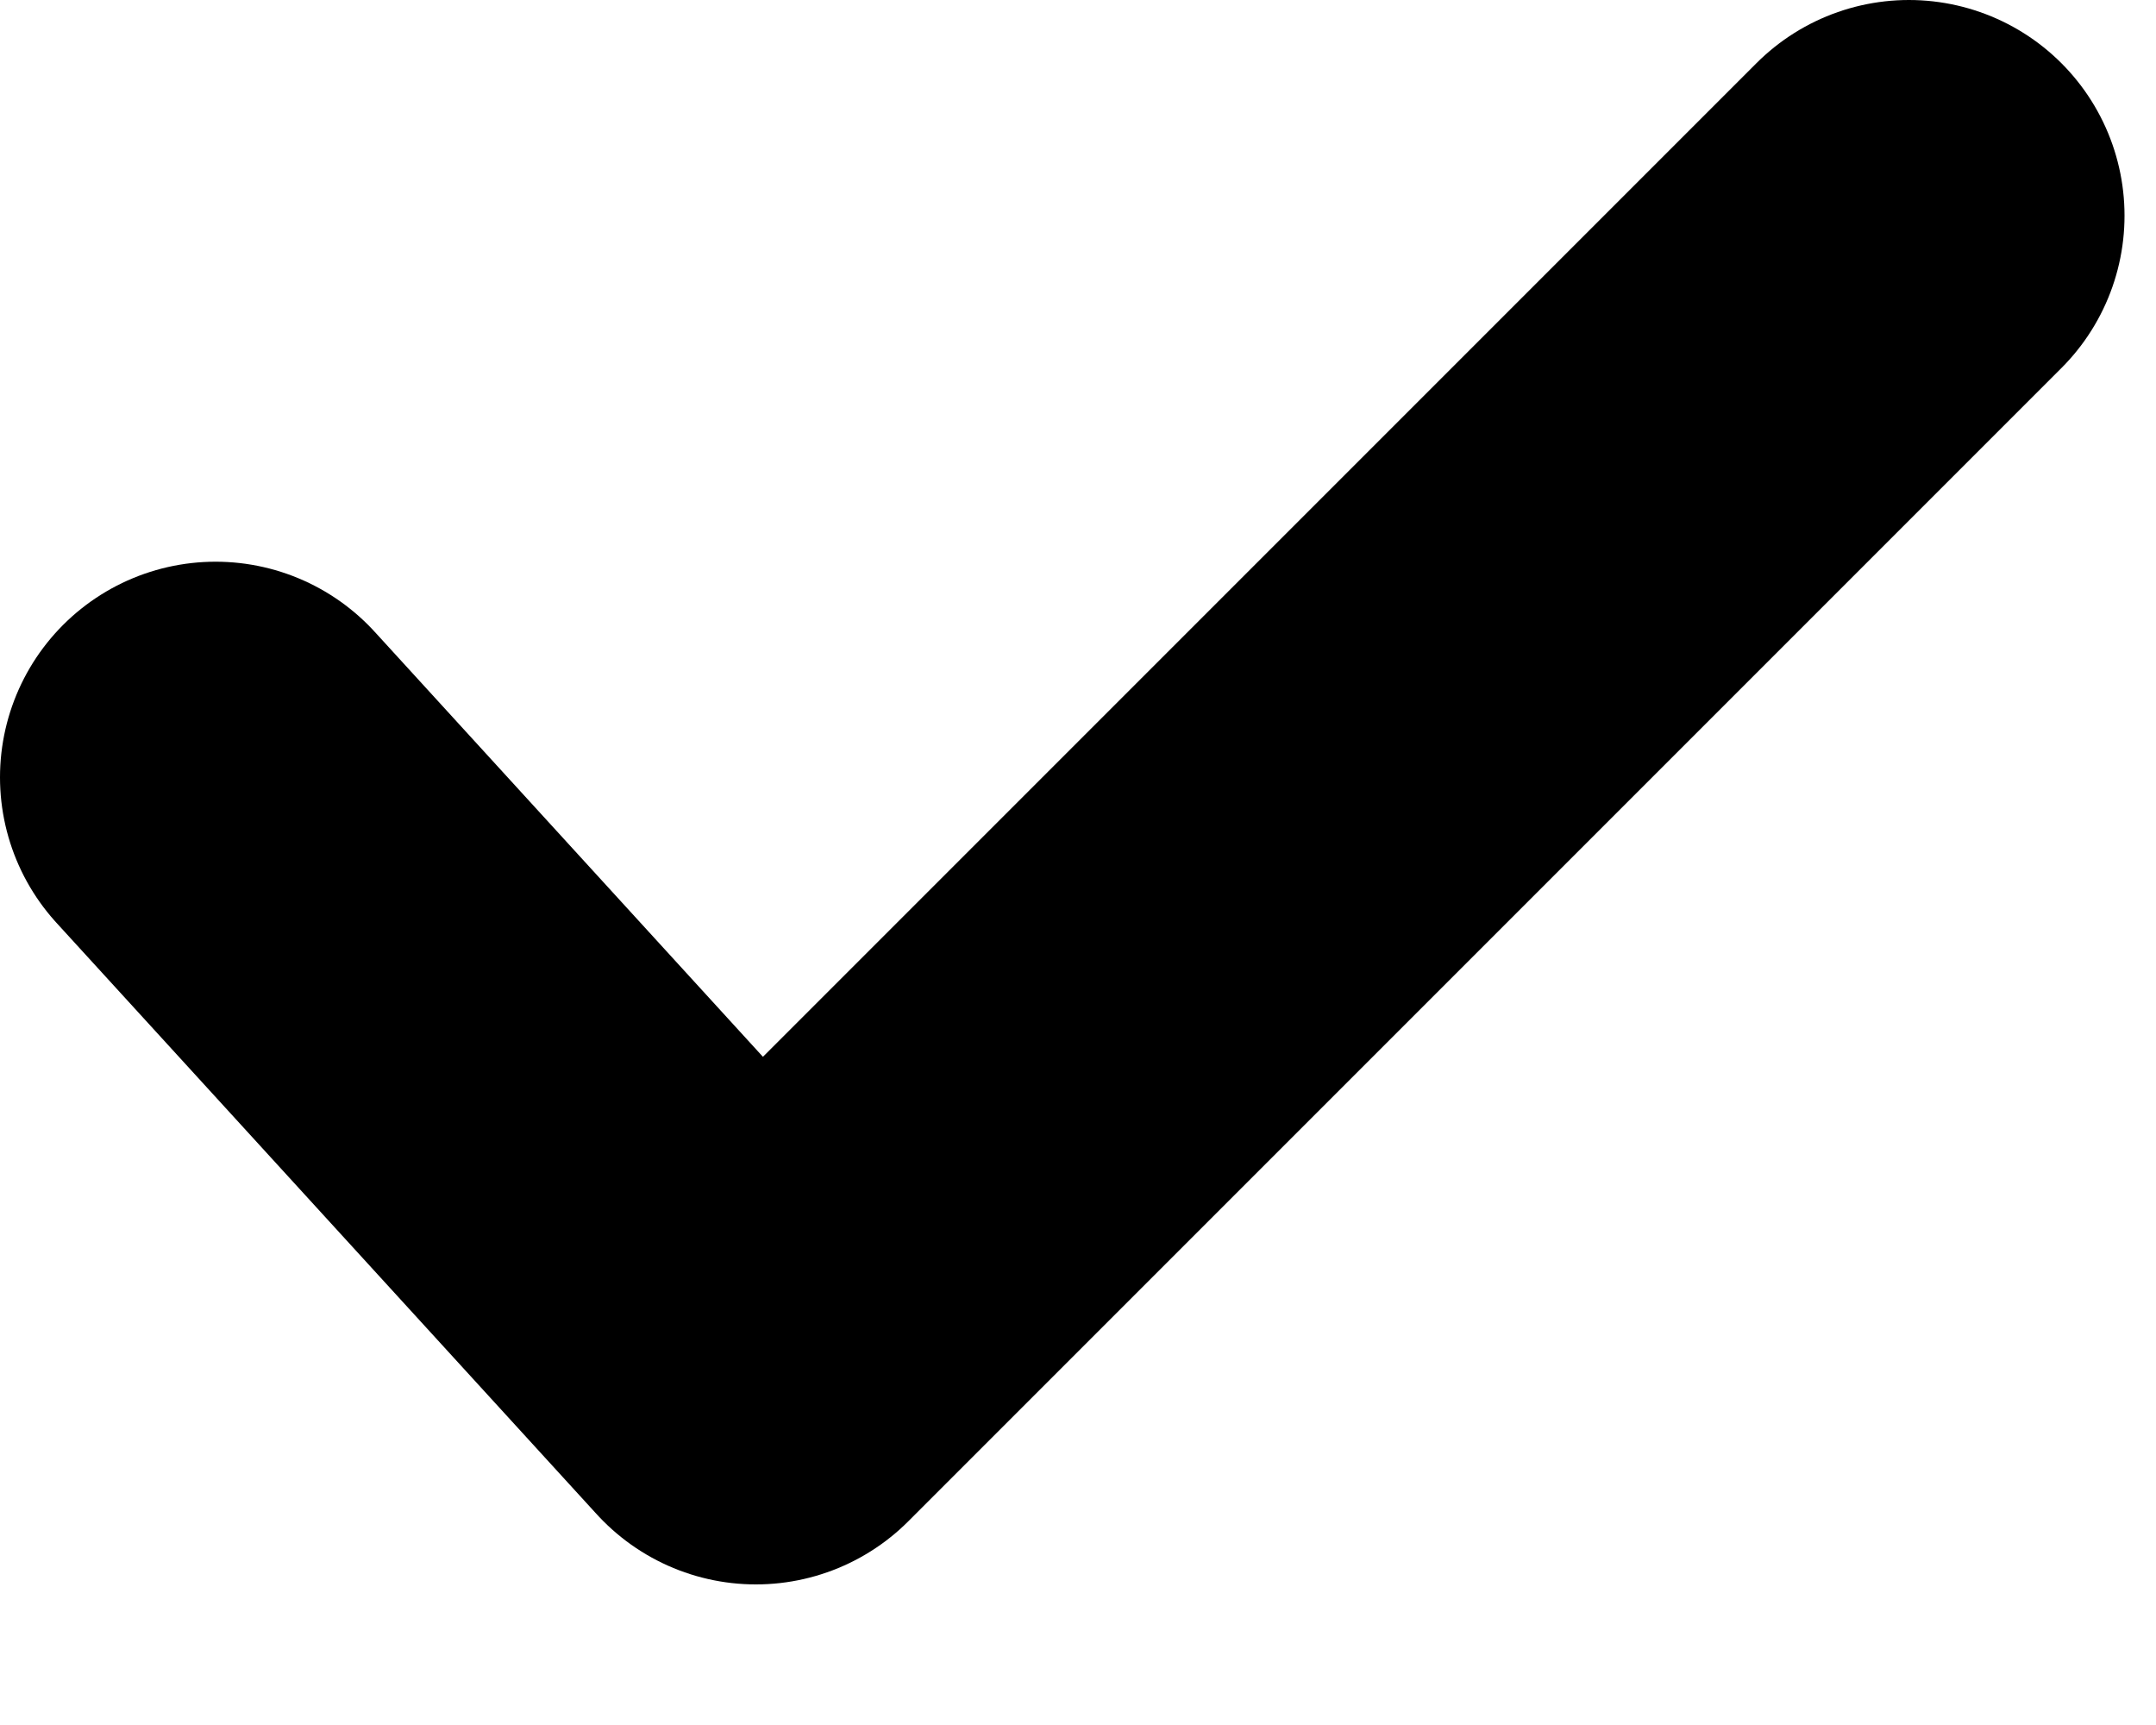
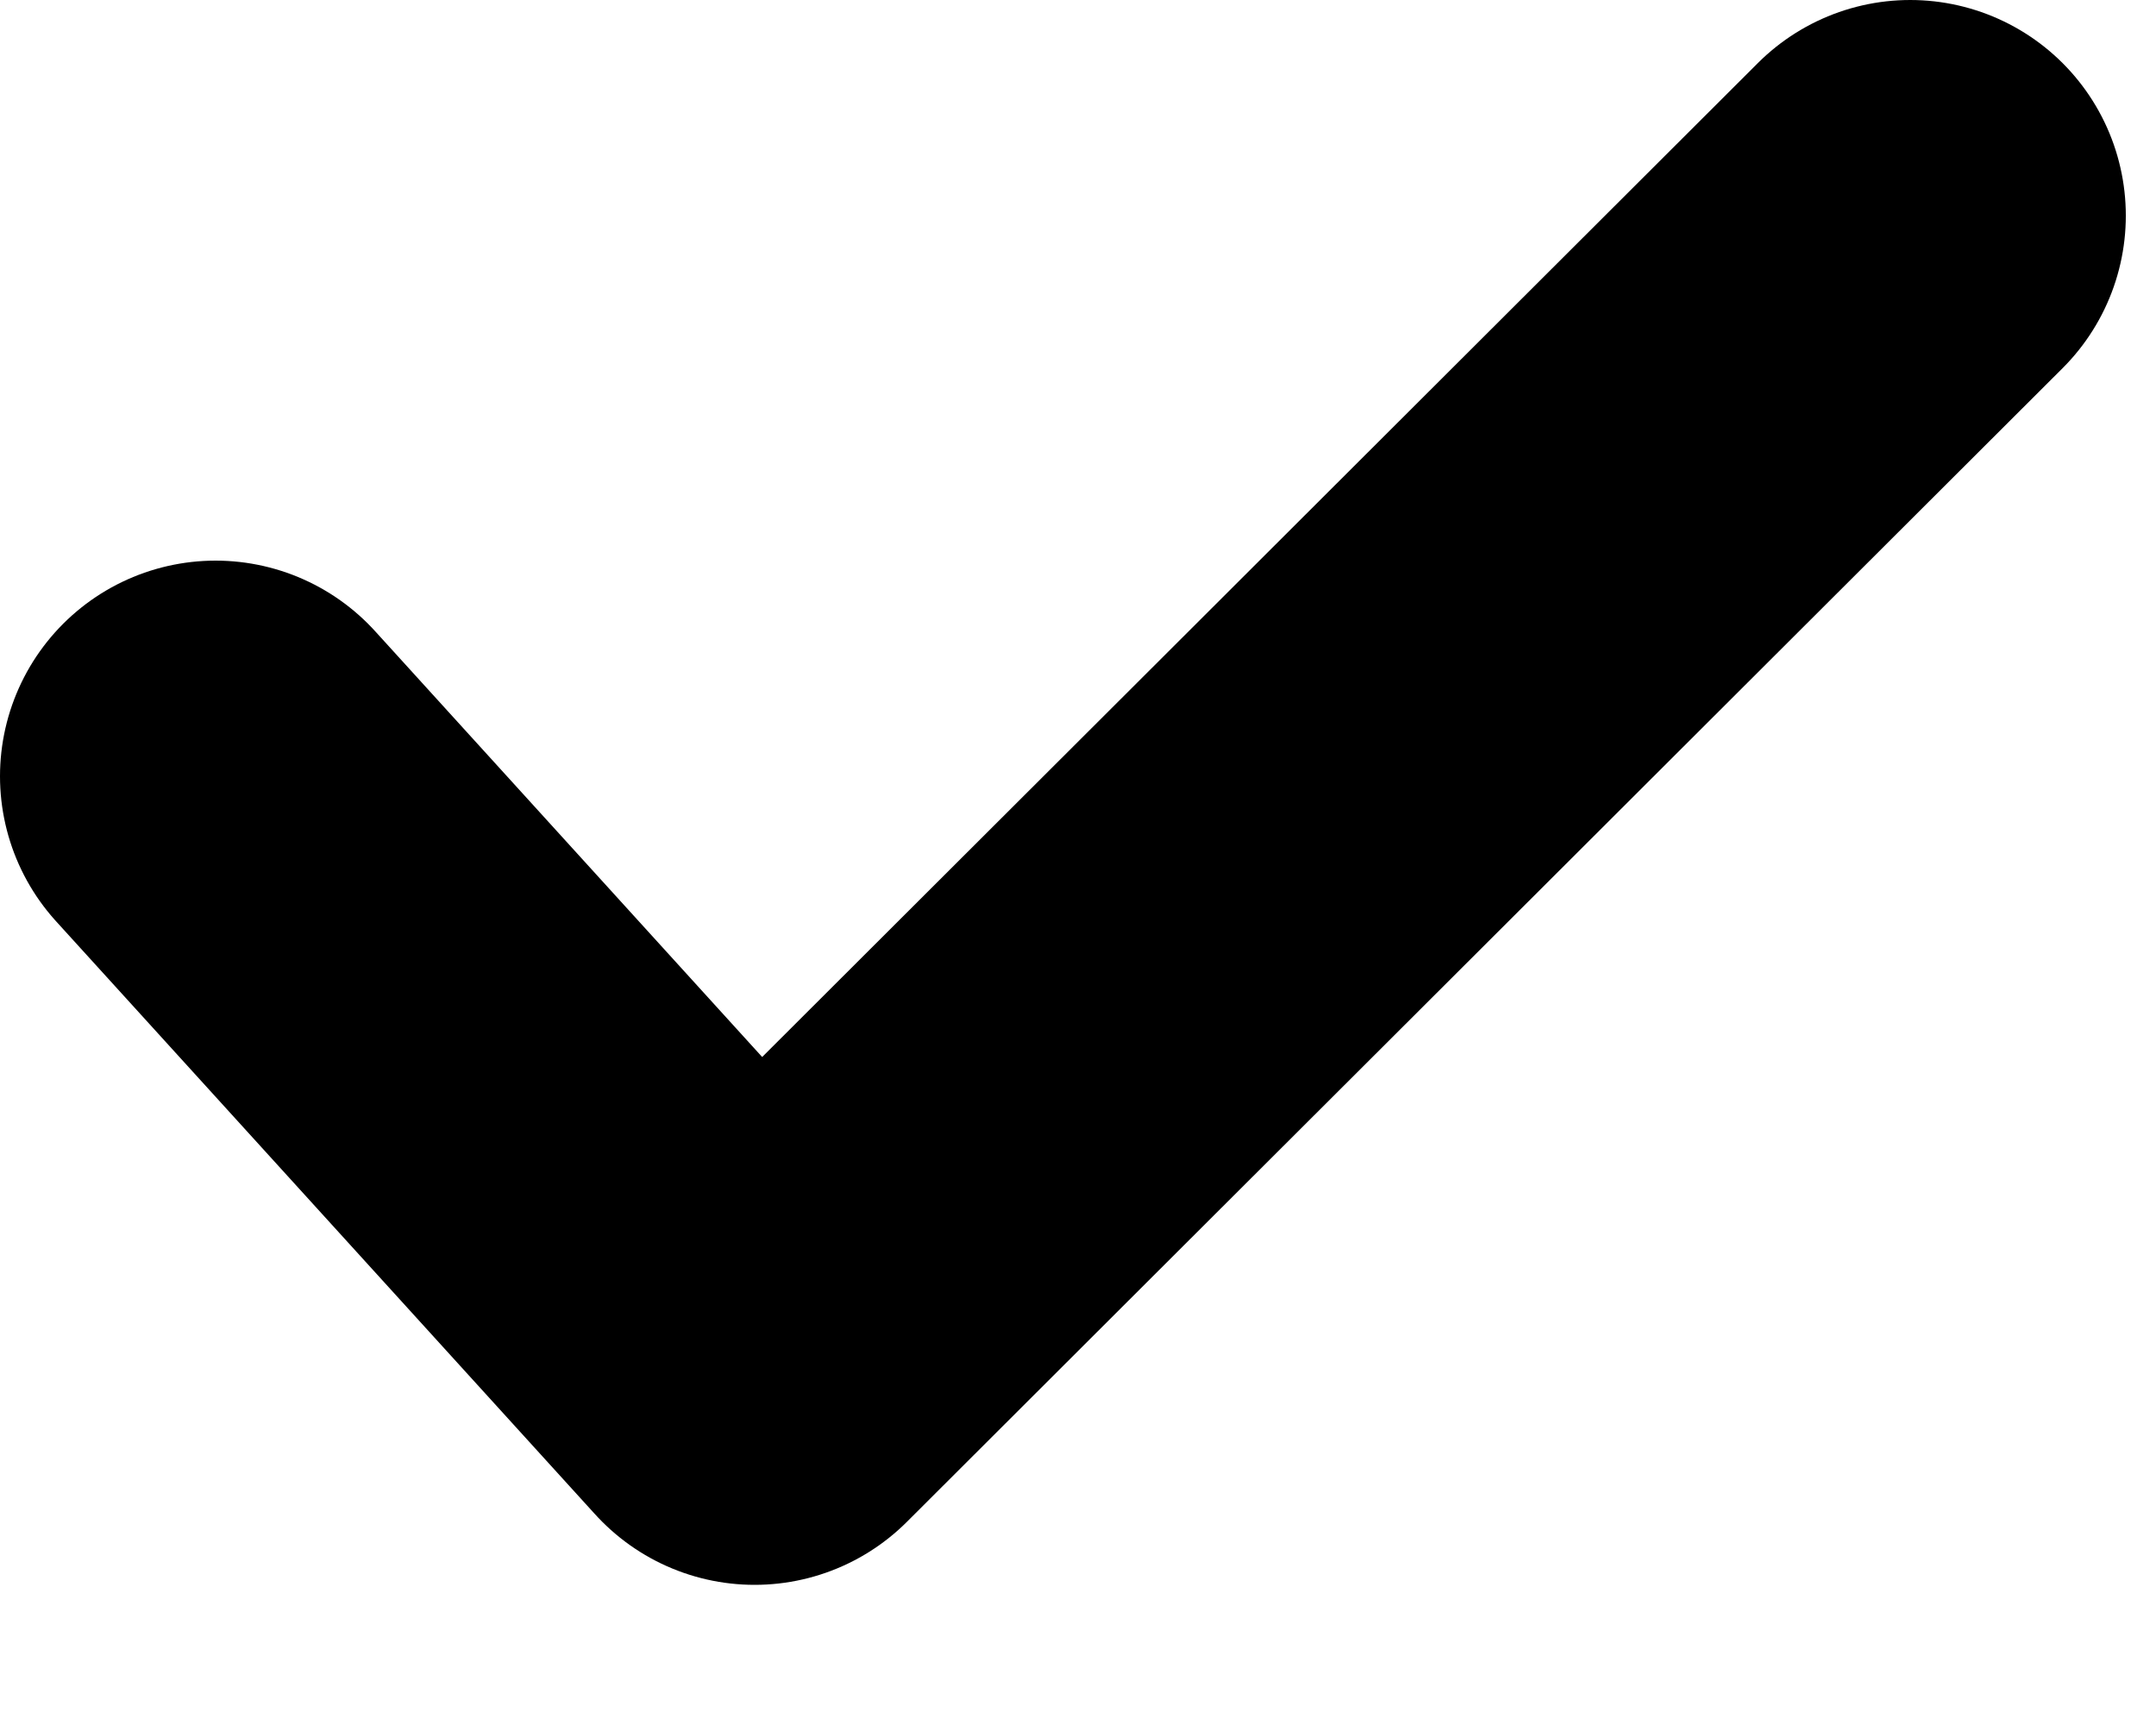
- <svg xmlns="http://www.w3.org/2000/svg" width="10" height="8" class="icon--svg">
-   <path fill="none" fill-rule="evenodd" stroke="currentColor" stroke-linecap="round" stroke-linejoin="round" stroke-width="2" d="M1 3.605l2.506 2.743L8.854 1" />
+ <svg width="10" height="8" class="icon--svg" role="image">
+   <path fill="none" stroke="currentColor" stroke-linecap="round" stroke-linejoin="round" stroke-width="2" d="m1 3.6 2.5 2.75L8.86 1" />
</svg>
